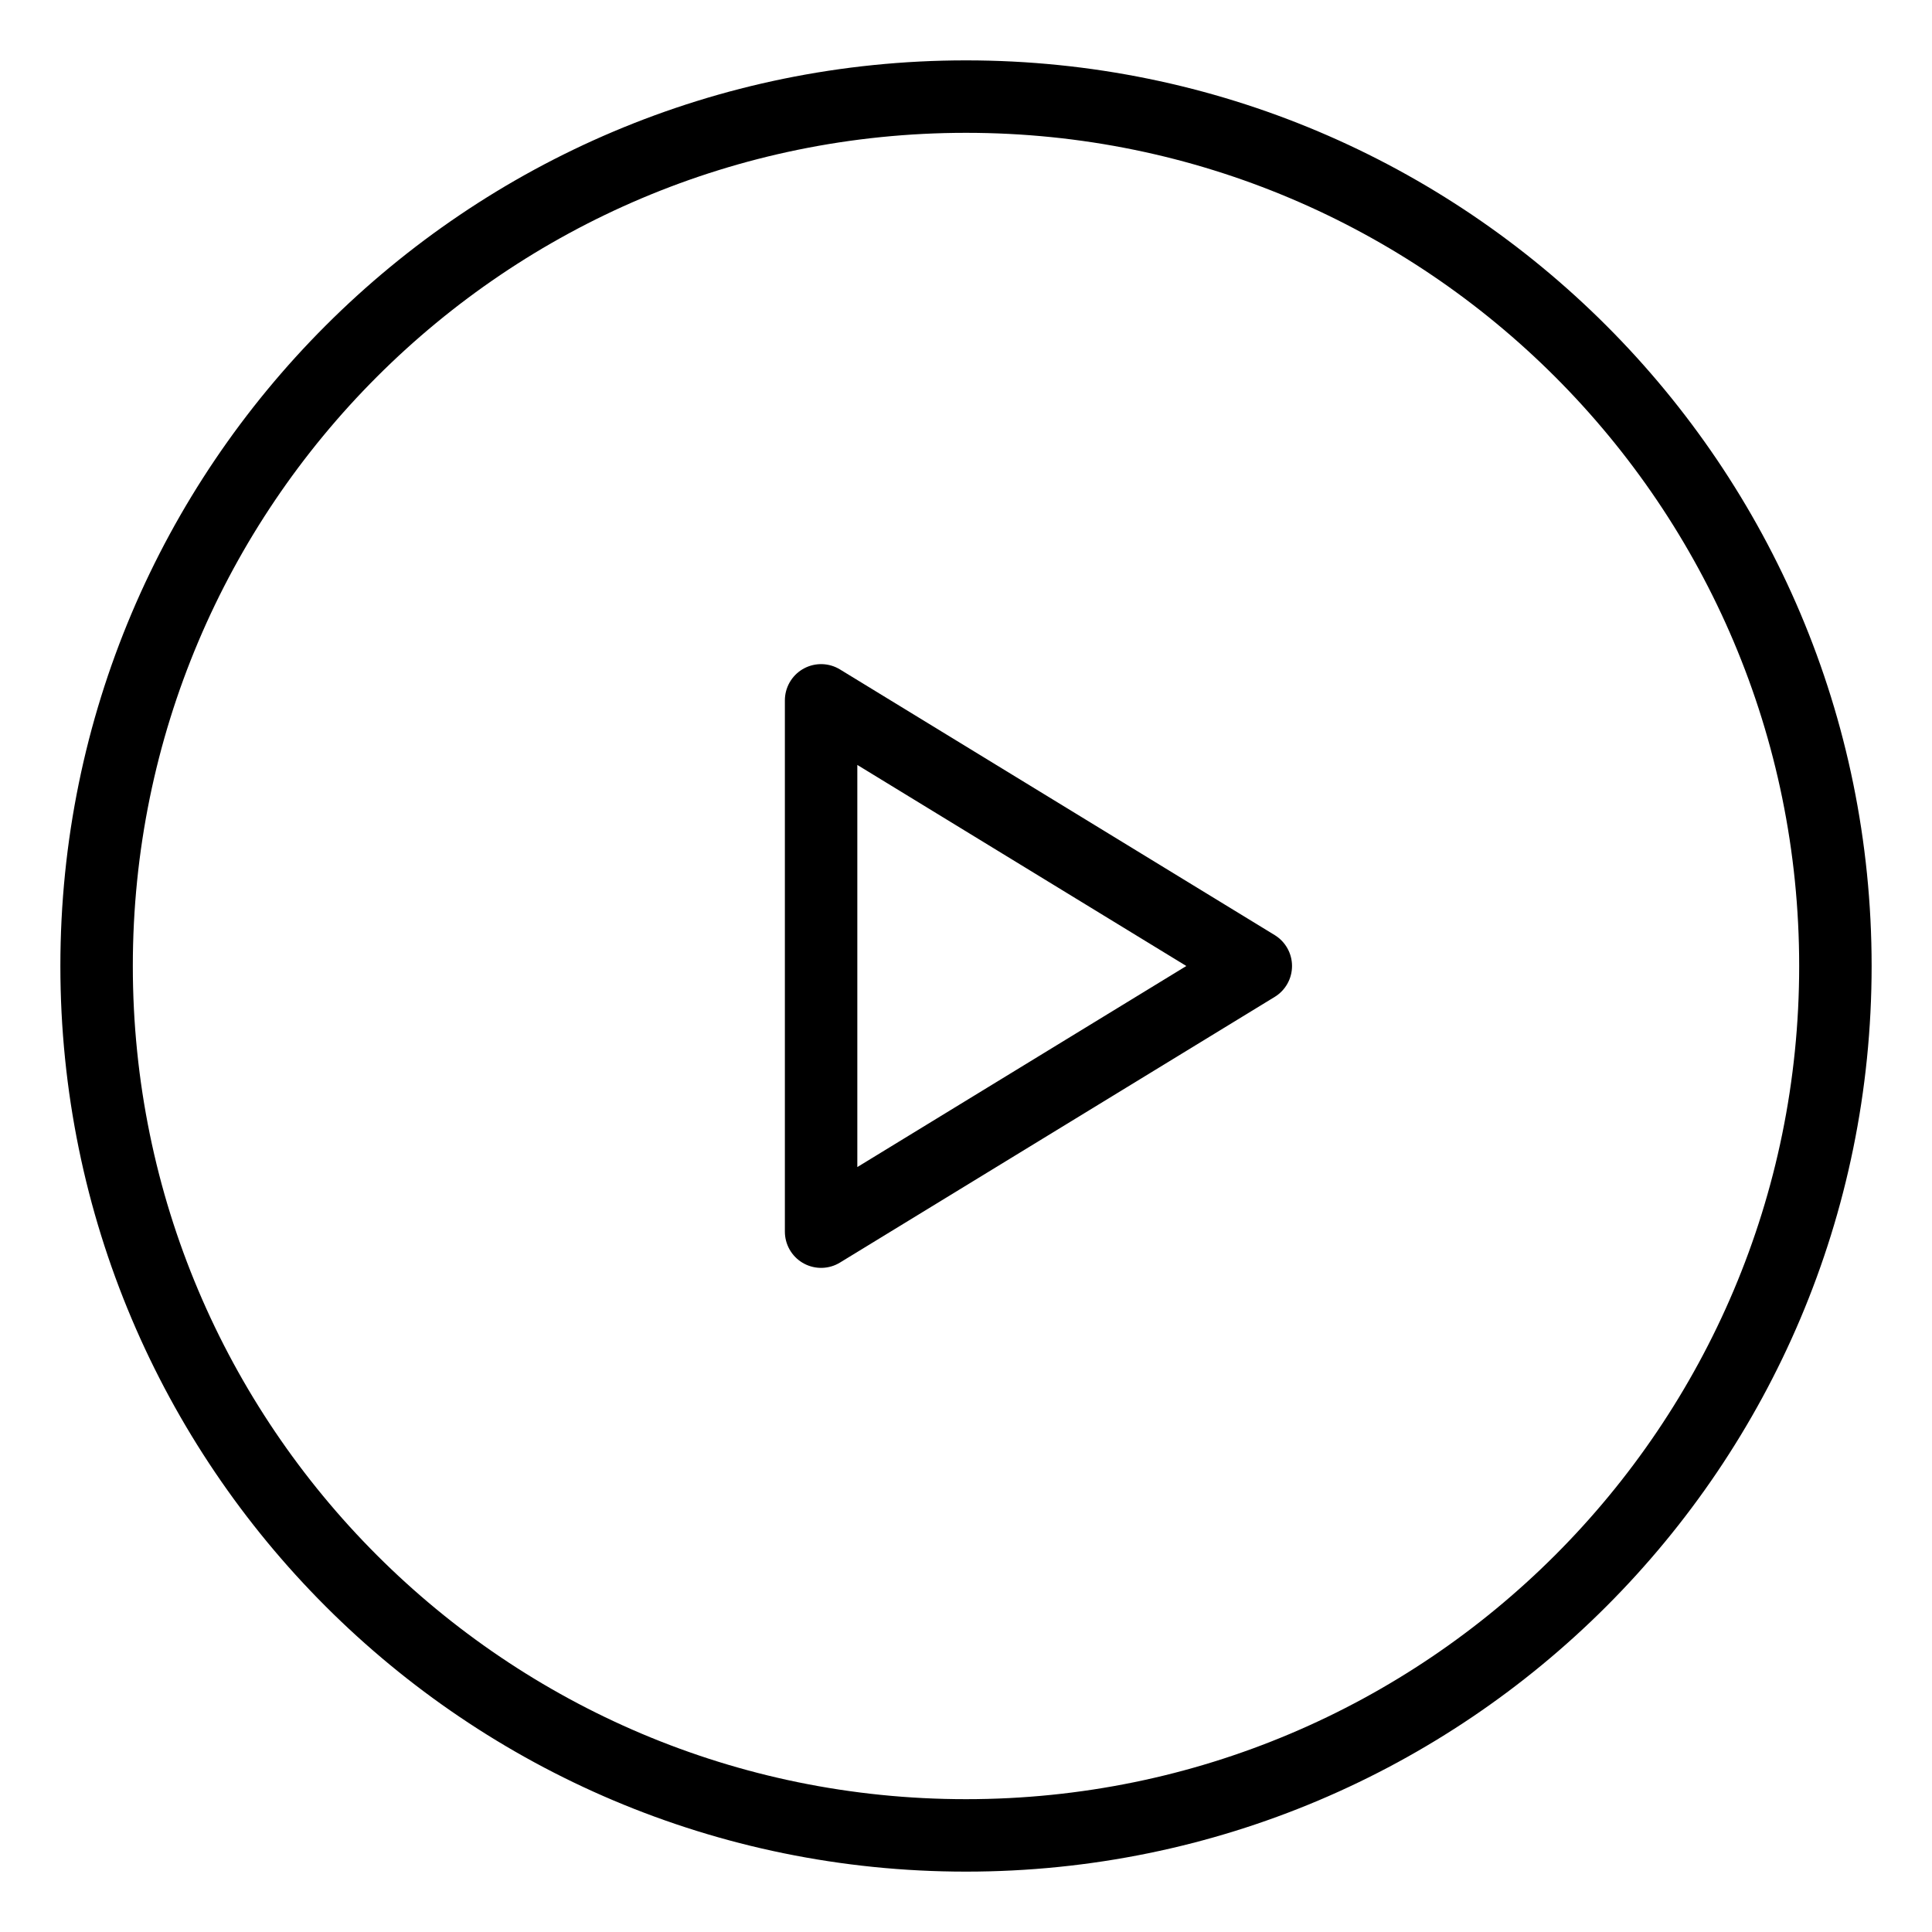
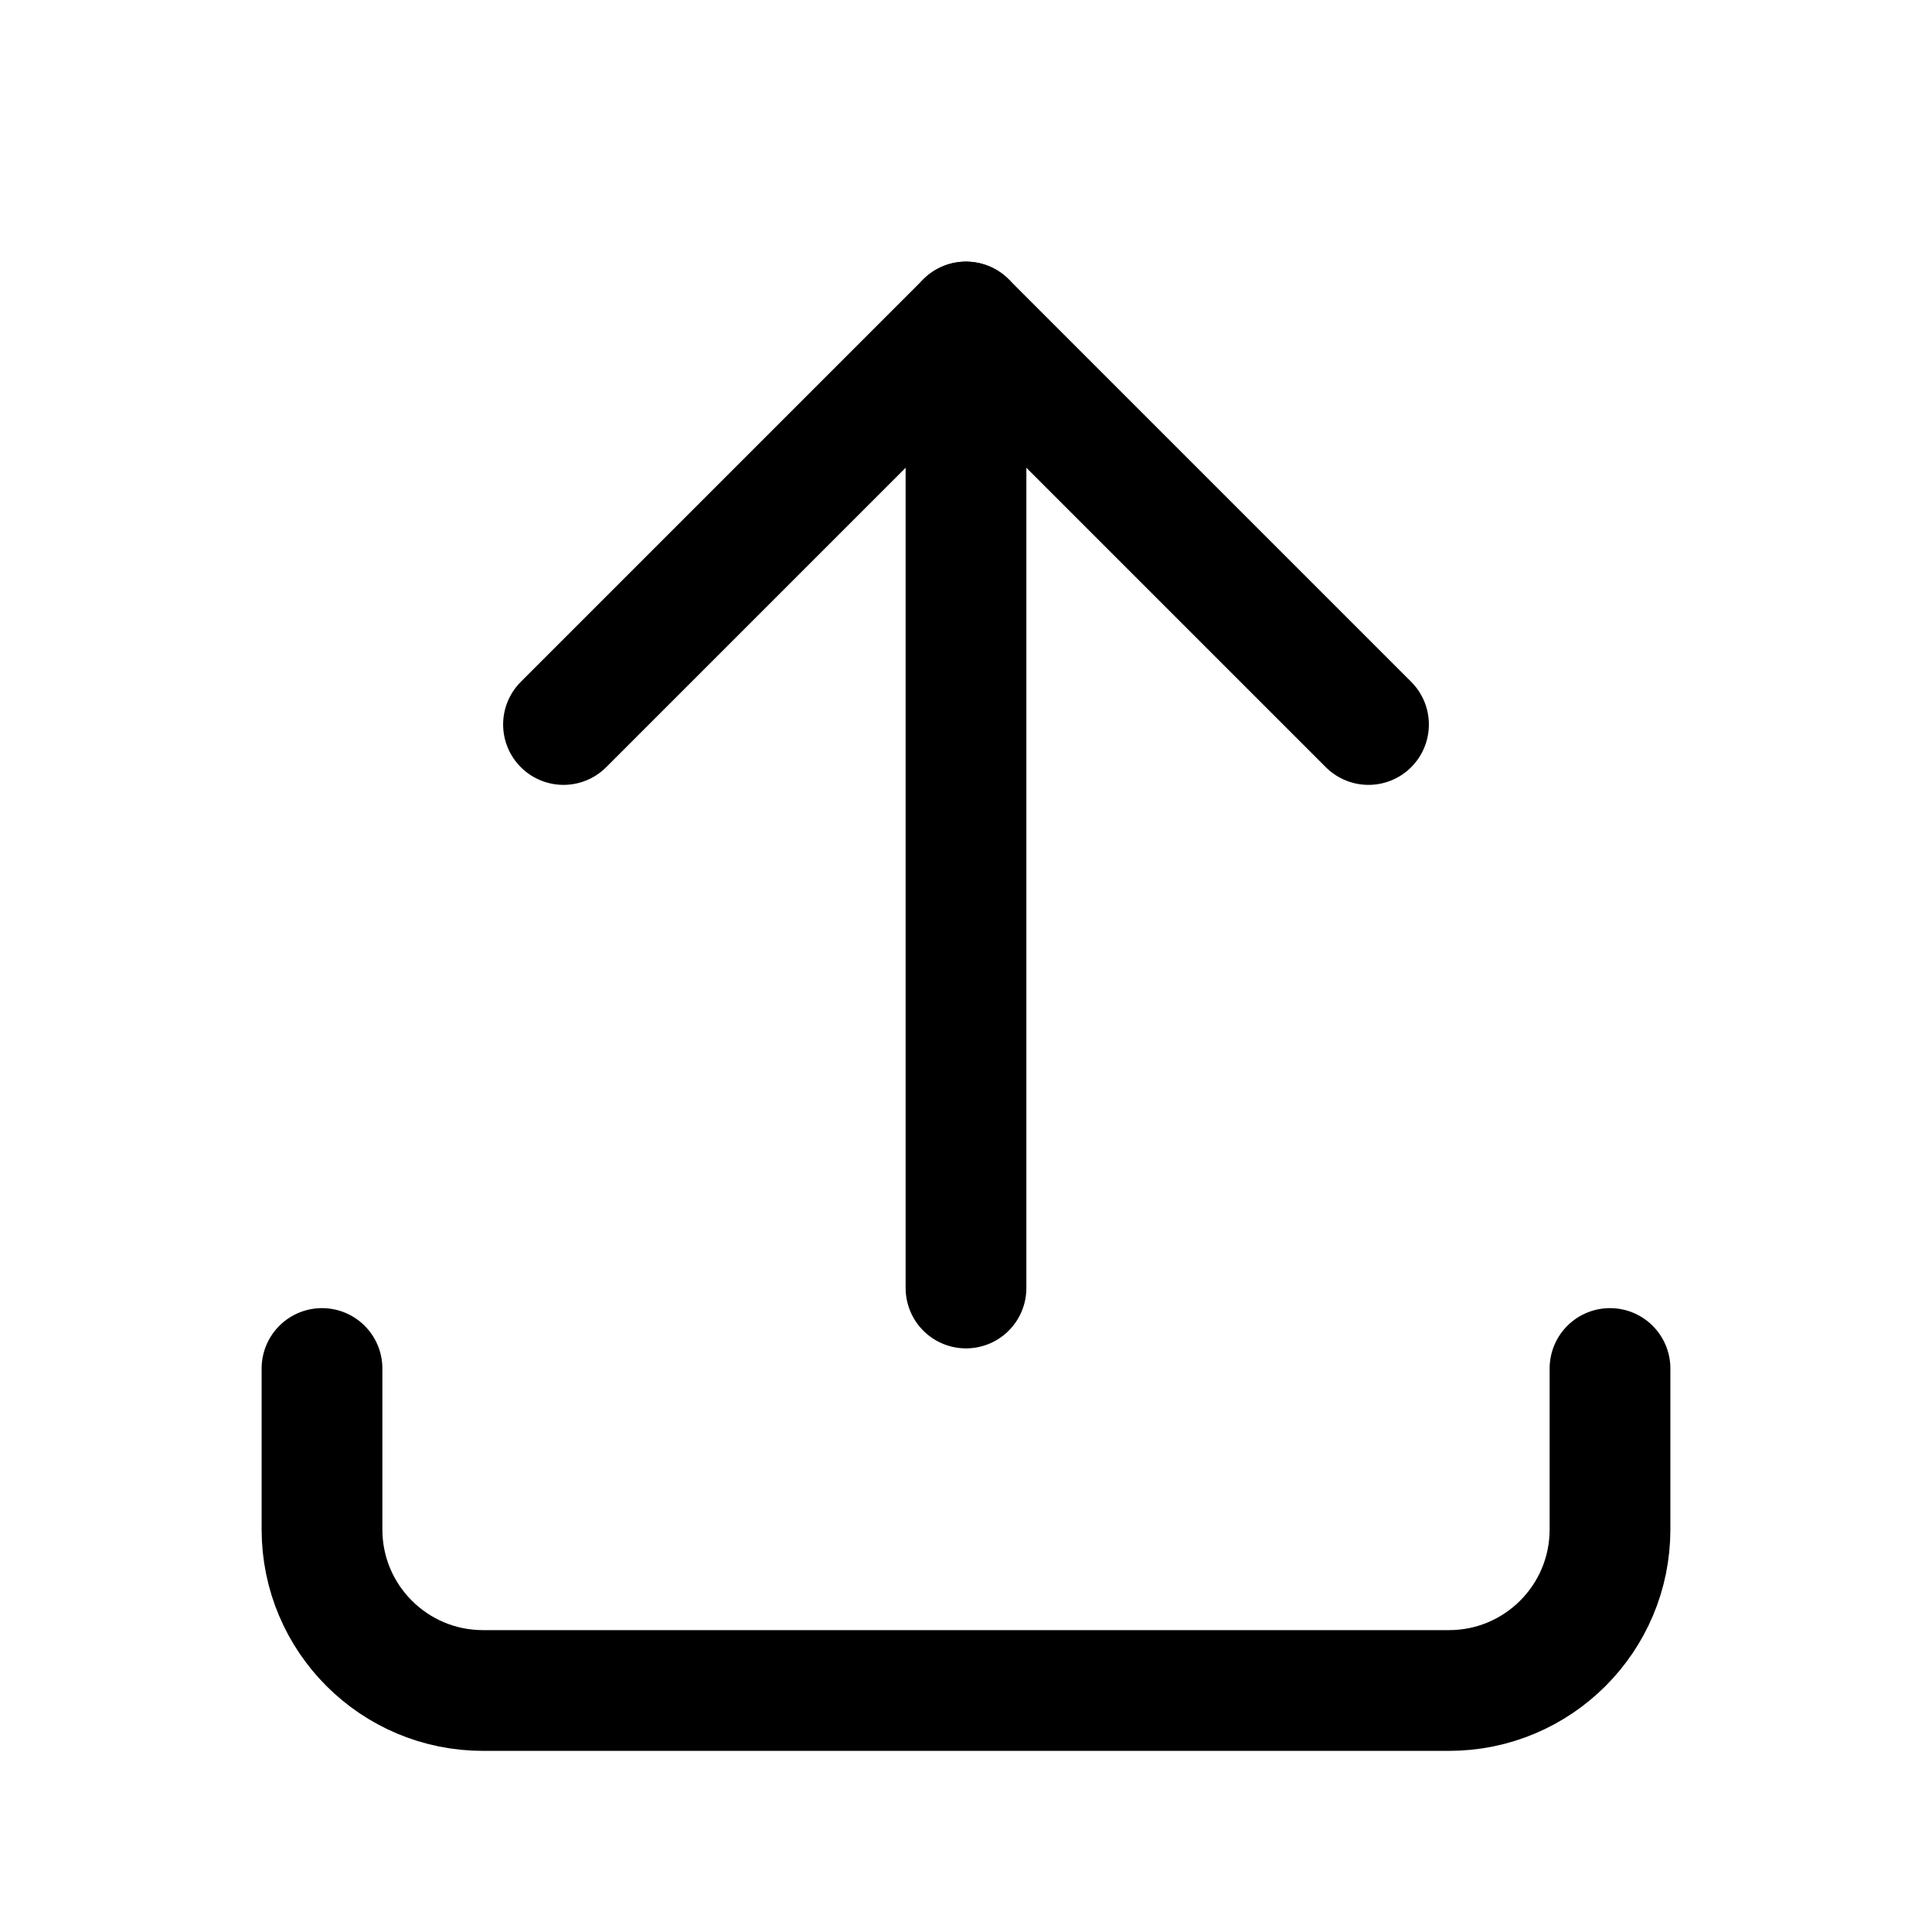
- <svg xmlns="http://www.w3.org/2000/svg" width="40" height="40" viewBox="0 0 40 40" fill="none" aria-hidden="true">
-   <circle cx="20" cy="20" r="18" stroke="currentColor" stroke-width="1.5" />
-   <path d="M17 14.5l9 5.5-9 5.5V14.5z" stroke="currentColor" stroke-width="1.5" stroke-linejoin="round" />
+ <svg xmlns="http://www.w3.org/2000/svg" width="28" height="28" viewBox="0 0 24 24" fill="none" stroke="currentColor" stroke-width="1.5" stroke-linecap="round" stroke-linejoin="round" aria-hidden="true">
+   <path d="M4 17v2a2 2 0 0 0 2 2h12a2 2 0 0 0 2-2v-2" />
+   <path d="M7 9l5-5 5 5" />
+   <path d="M12 4v12" />
</svg>
